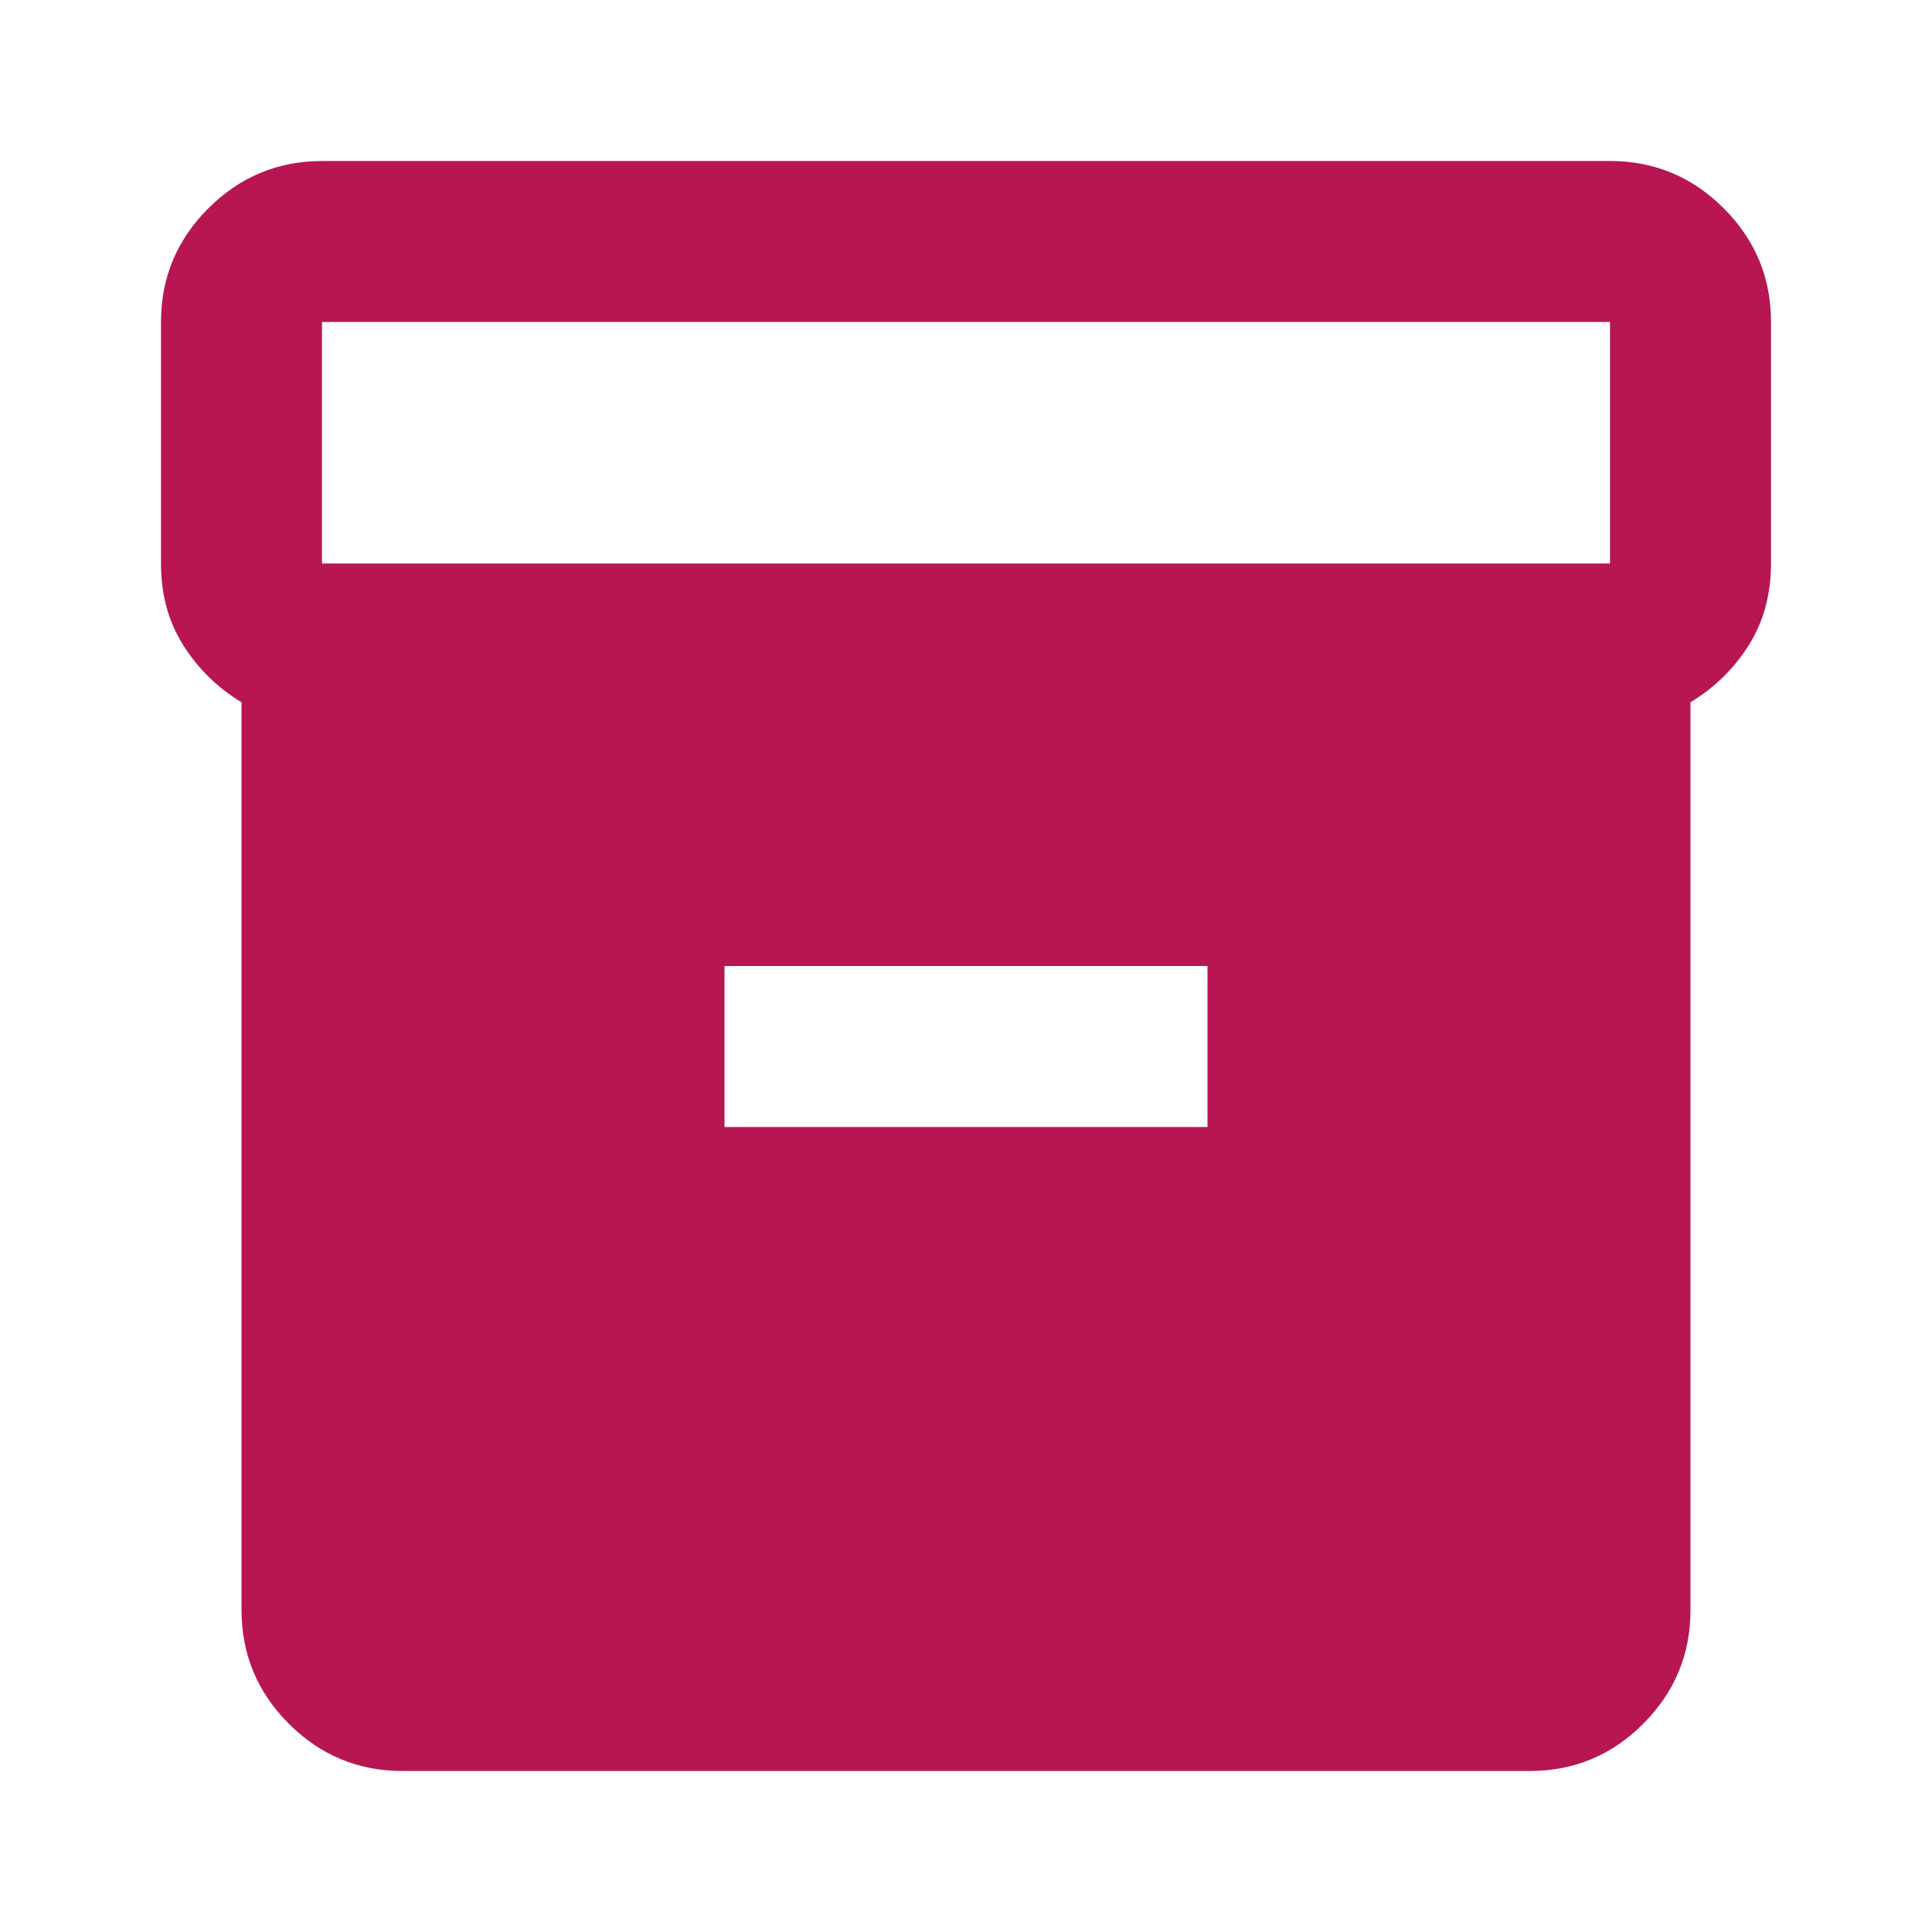
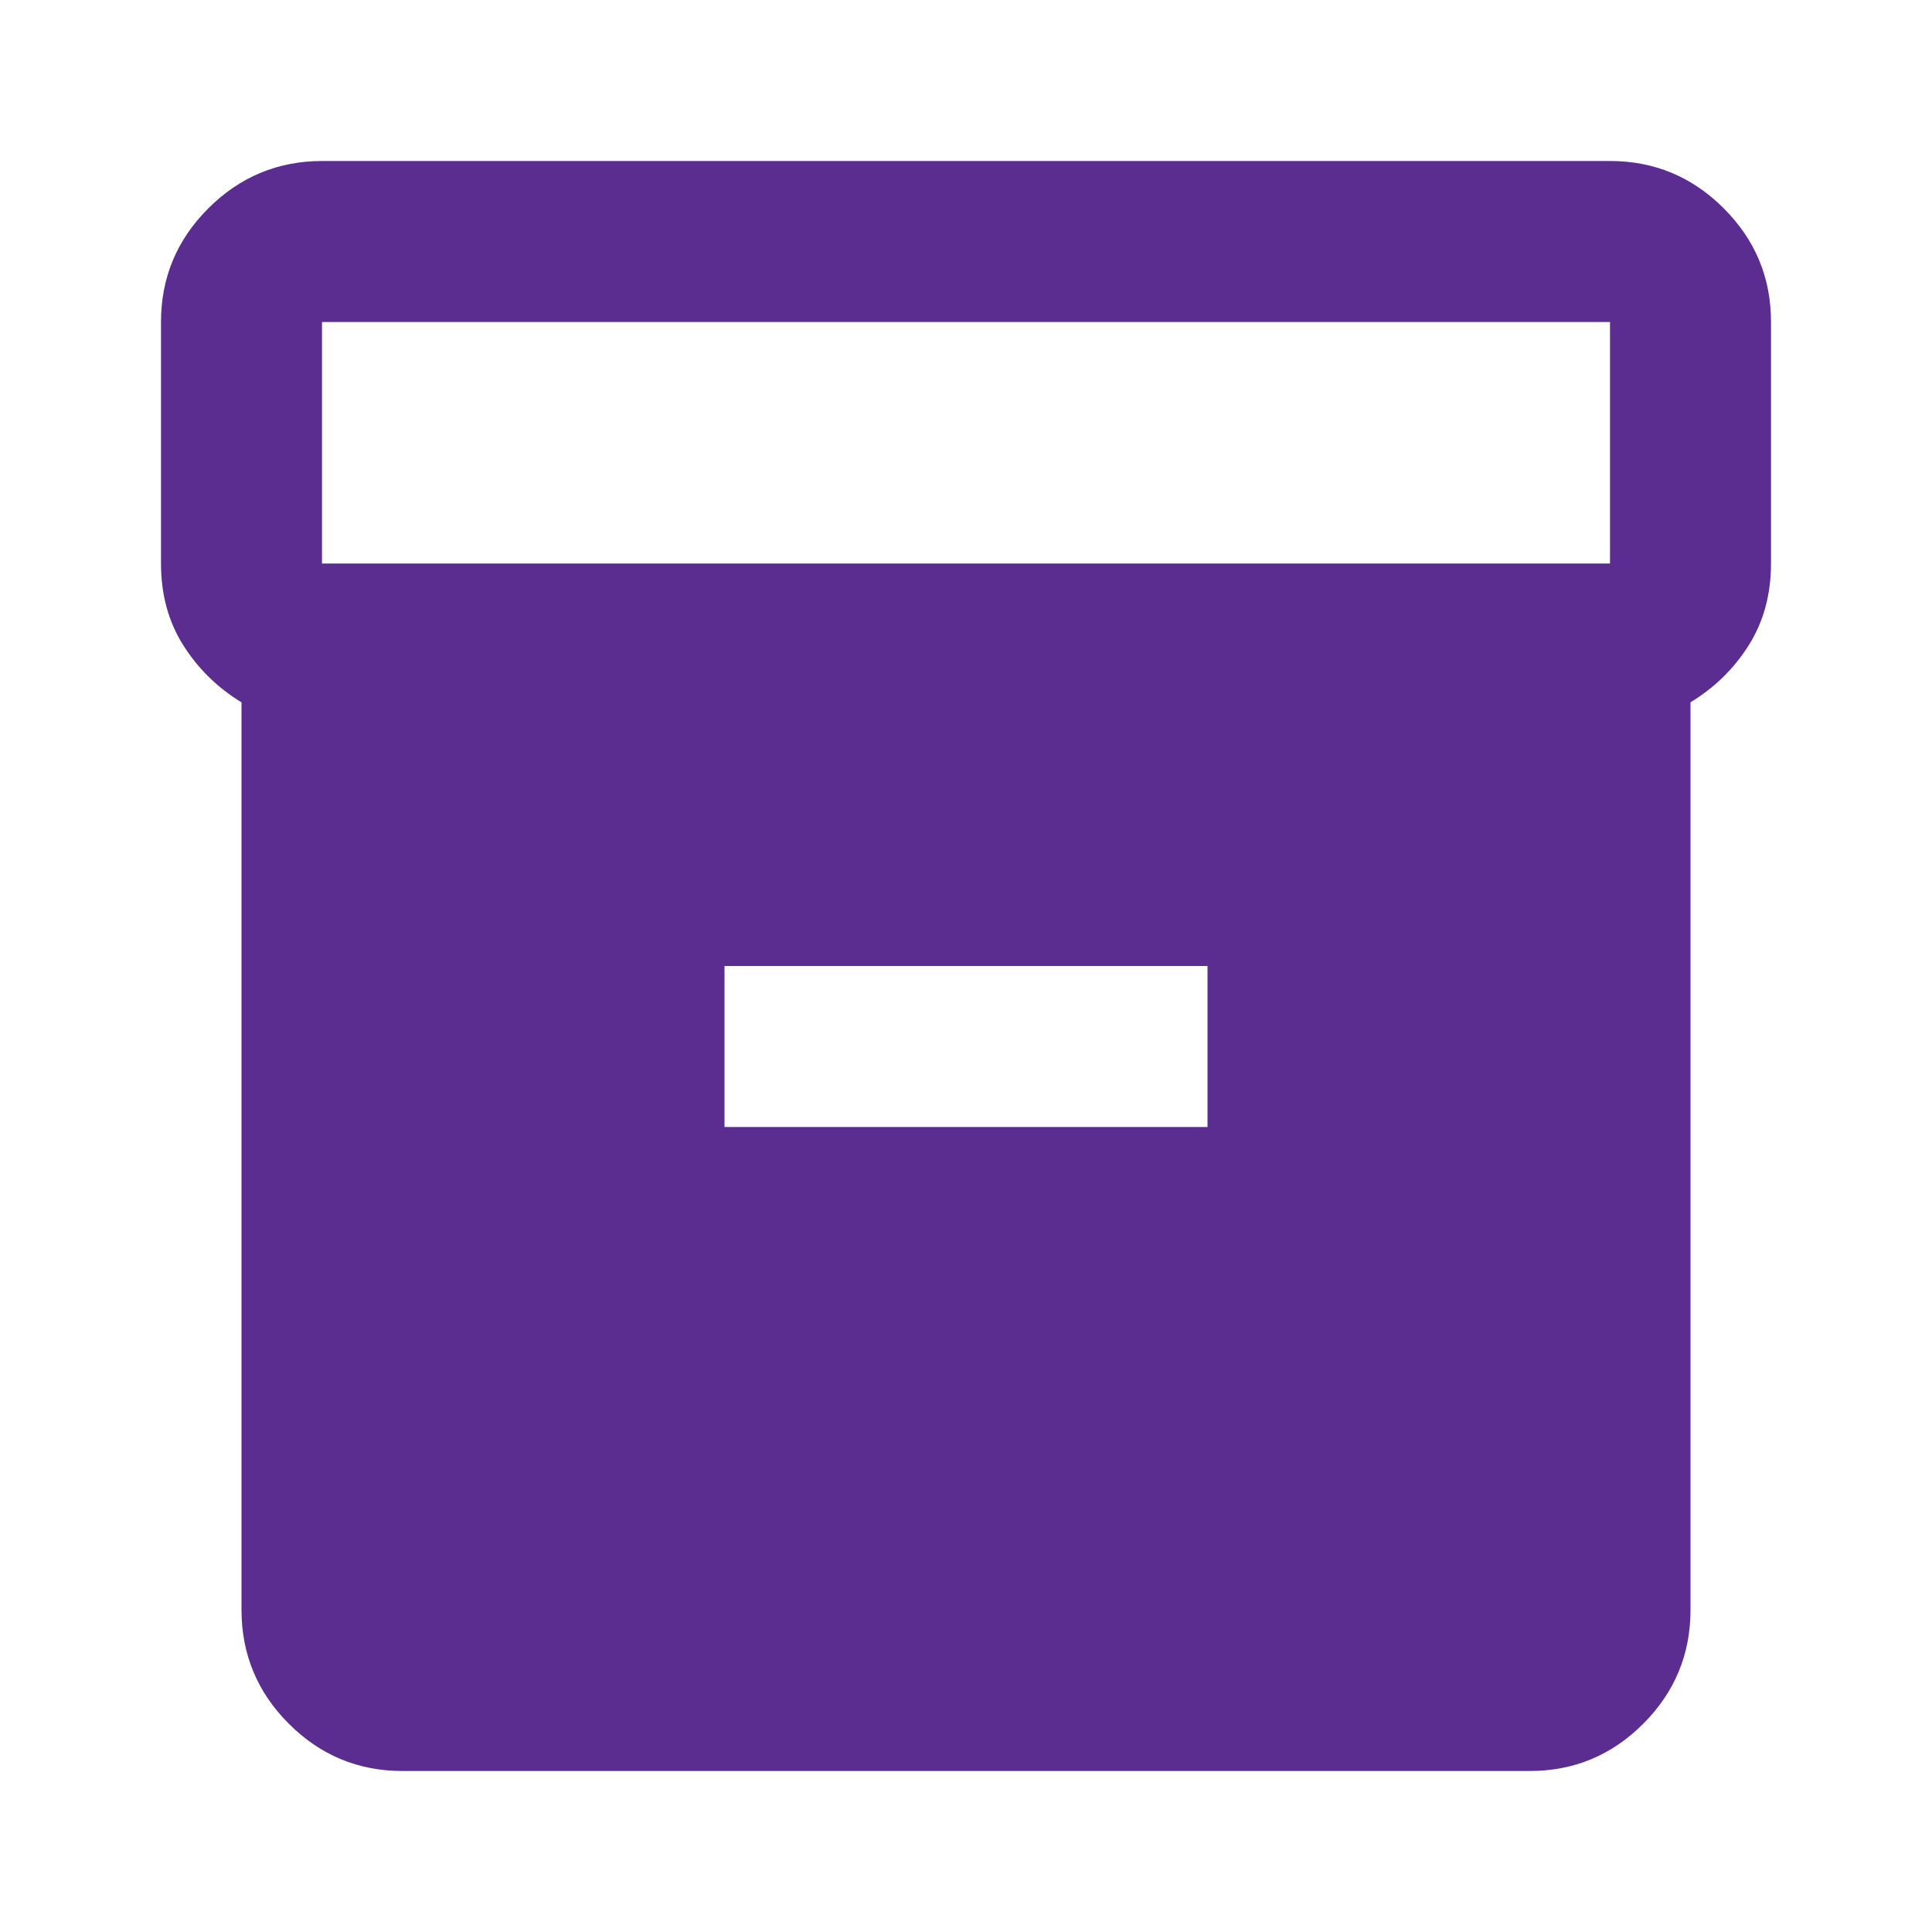
<svg xmlns="http://www.w3.org/2000/svg" width="128" height="128" viewBox="0 0 24 24">
-   <path fill="#b71653" d="M5 22q-.825 0-1.412-.587T3 20V8.725q-.45-.275-.725-.712T2 7V4q0-.825.588-1.412T4 2h16q.825 0 1.413.588T22 4v3q0 .575-.275 1.013T21 8.724V20q0 .825-.587 1.413T19 22zM4 7h16V4H4zm5 7h6v-2H9z" />
+   <path fill="#5c2d91" d="M5 22q-.825 0-1.412-.587T3 20V8.725q-.45-.275-.725-.712T2 7V4q0-.825.588-1.412T4 2h16q.825 0 1.413.588T22 4v3q0 .575-.275 1.013T21 8.724V20q0 .825-.587 1.413T19 22zM4 7h16V4H4zm5 7h6v-2H9z" />
</svg>
